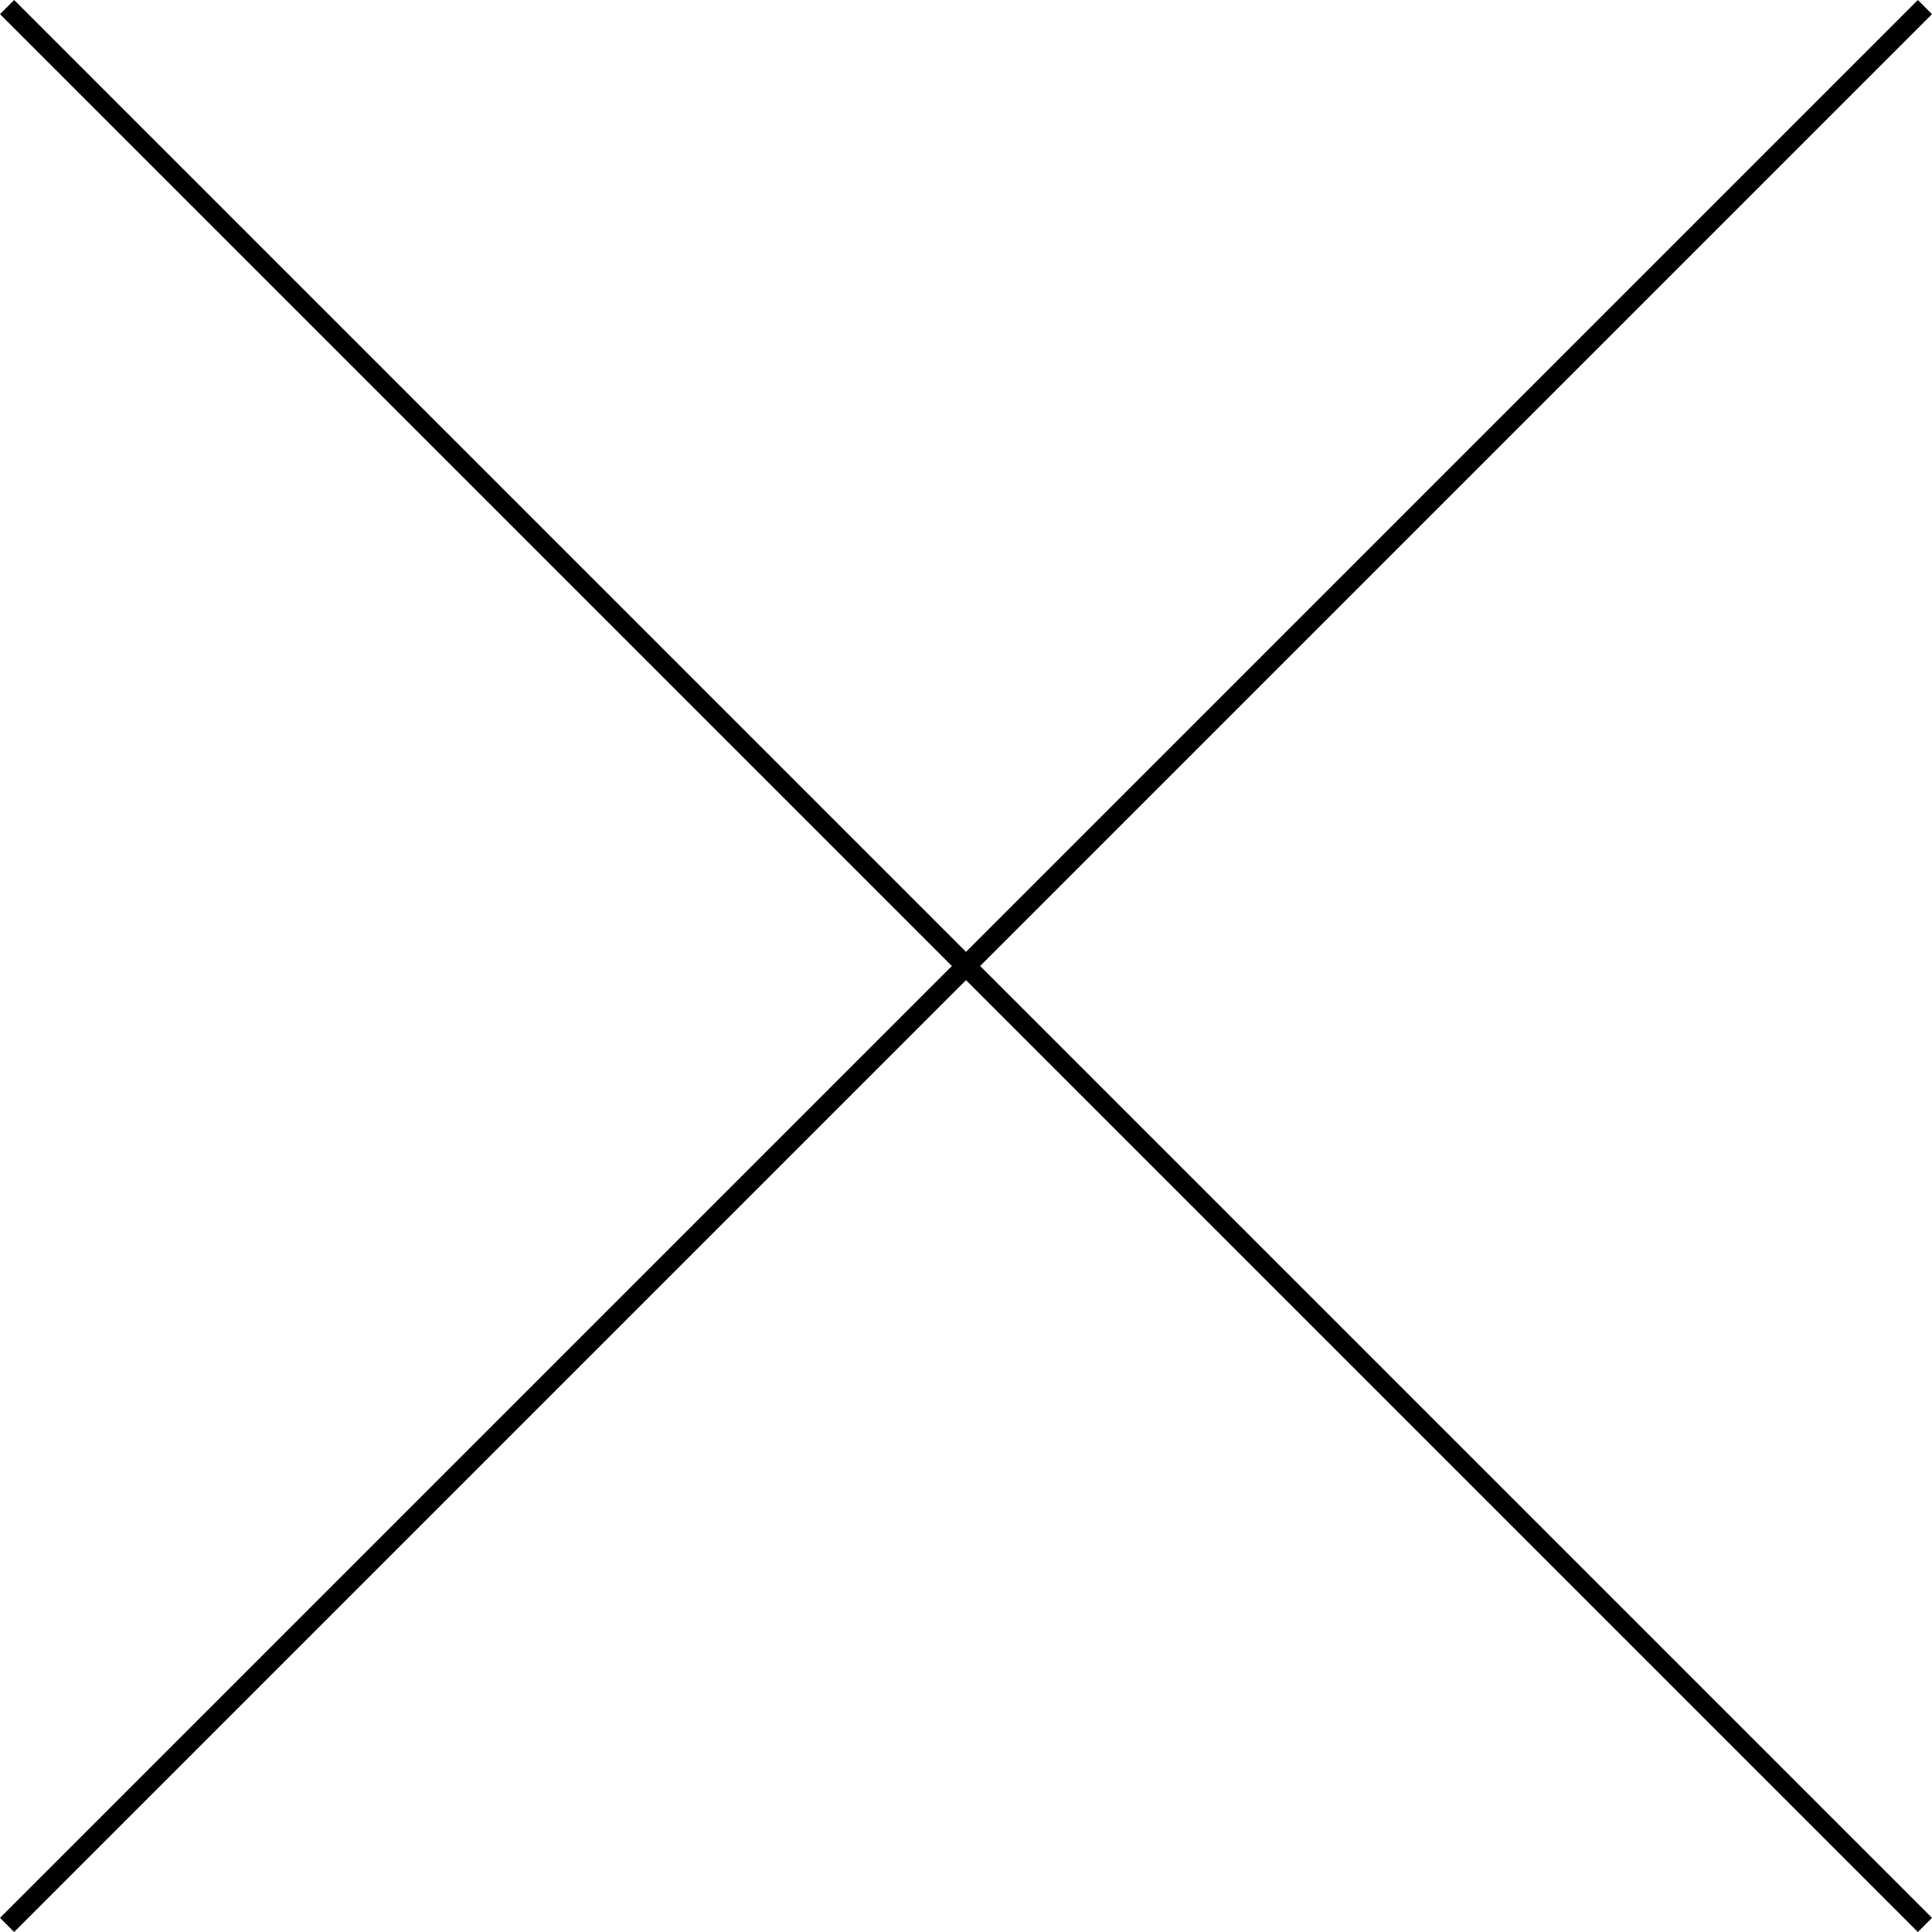
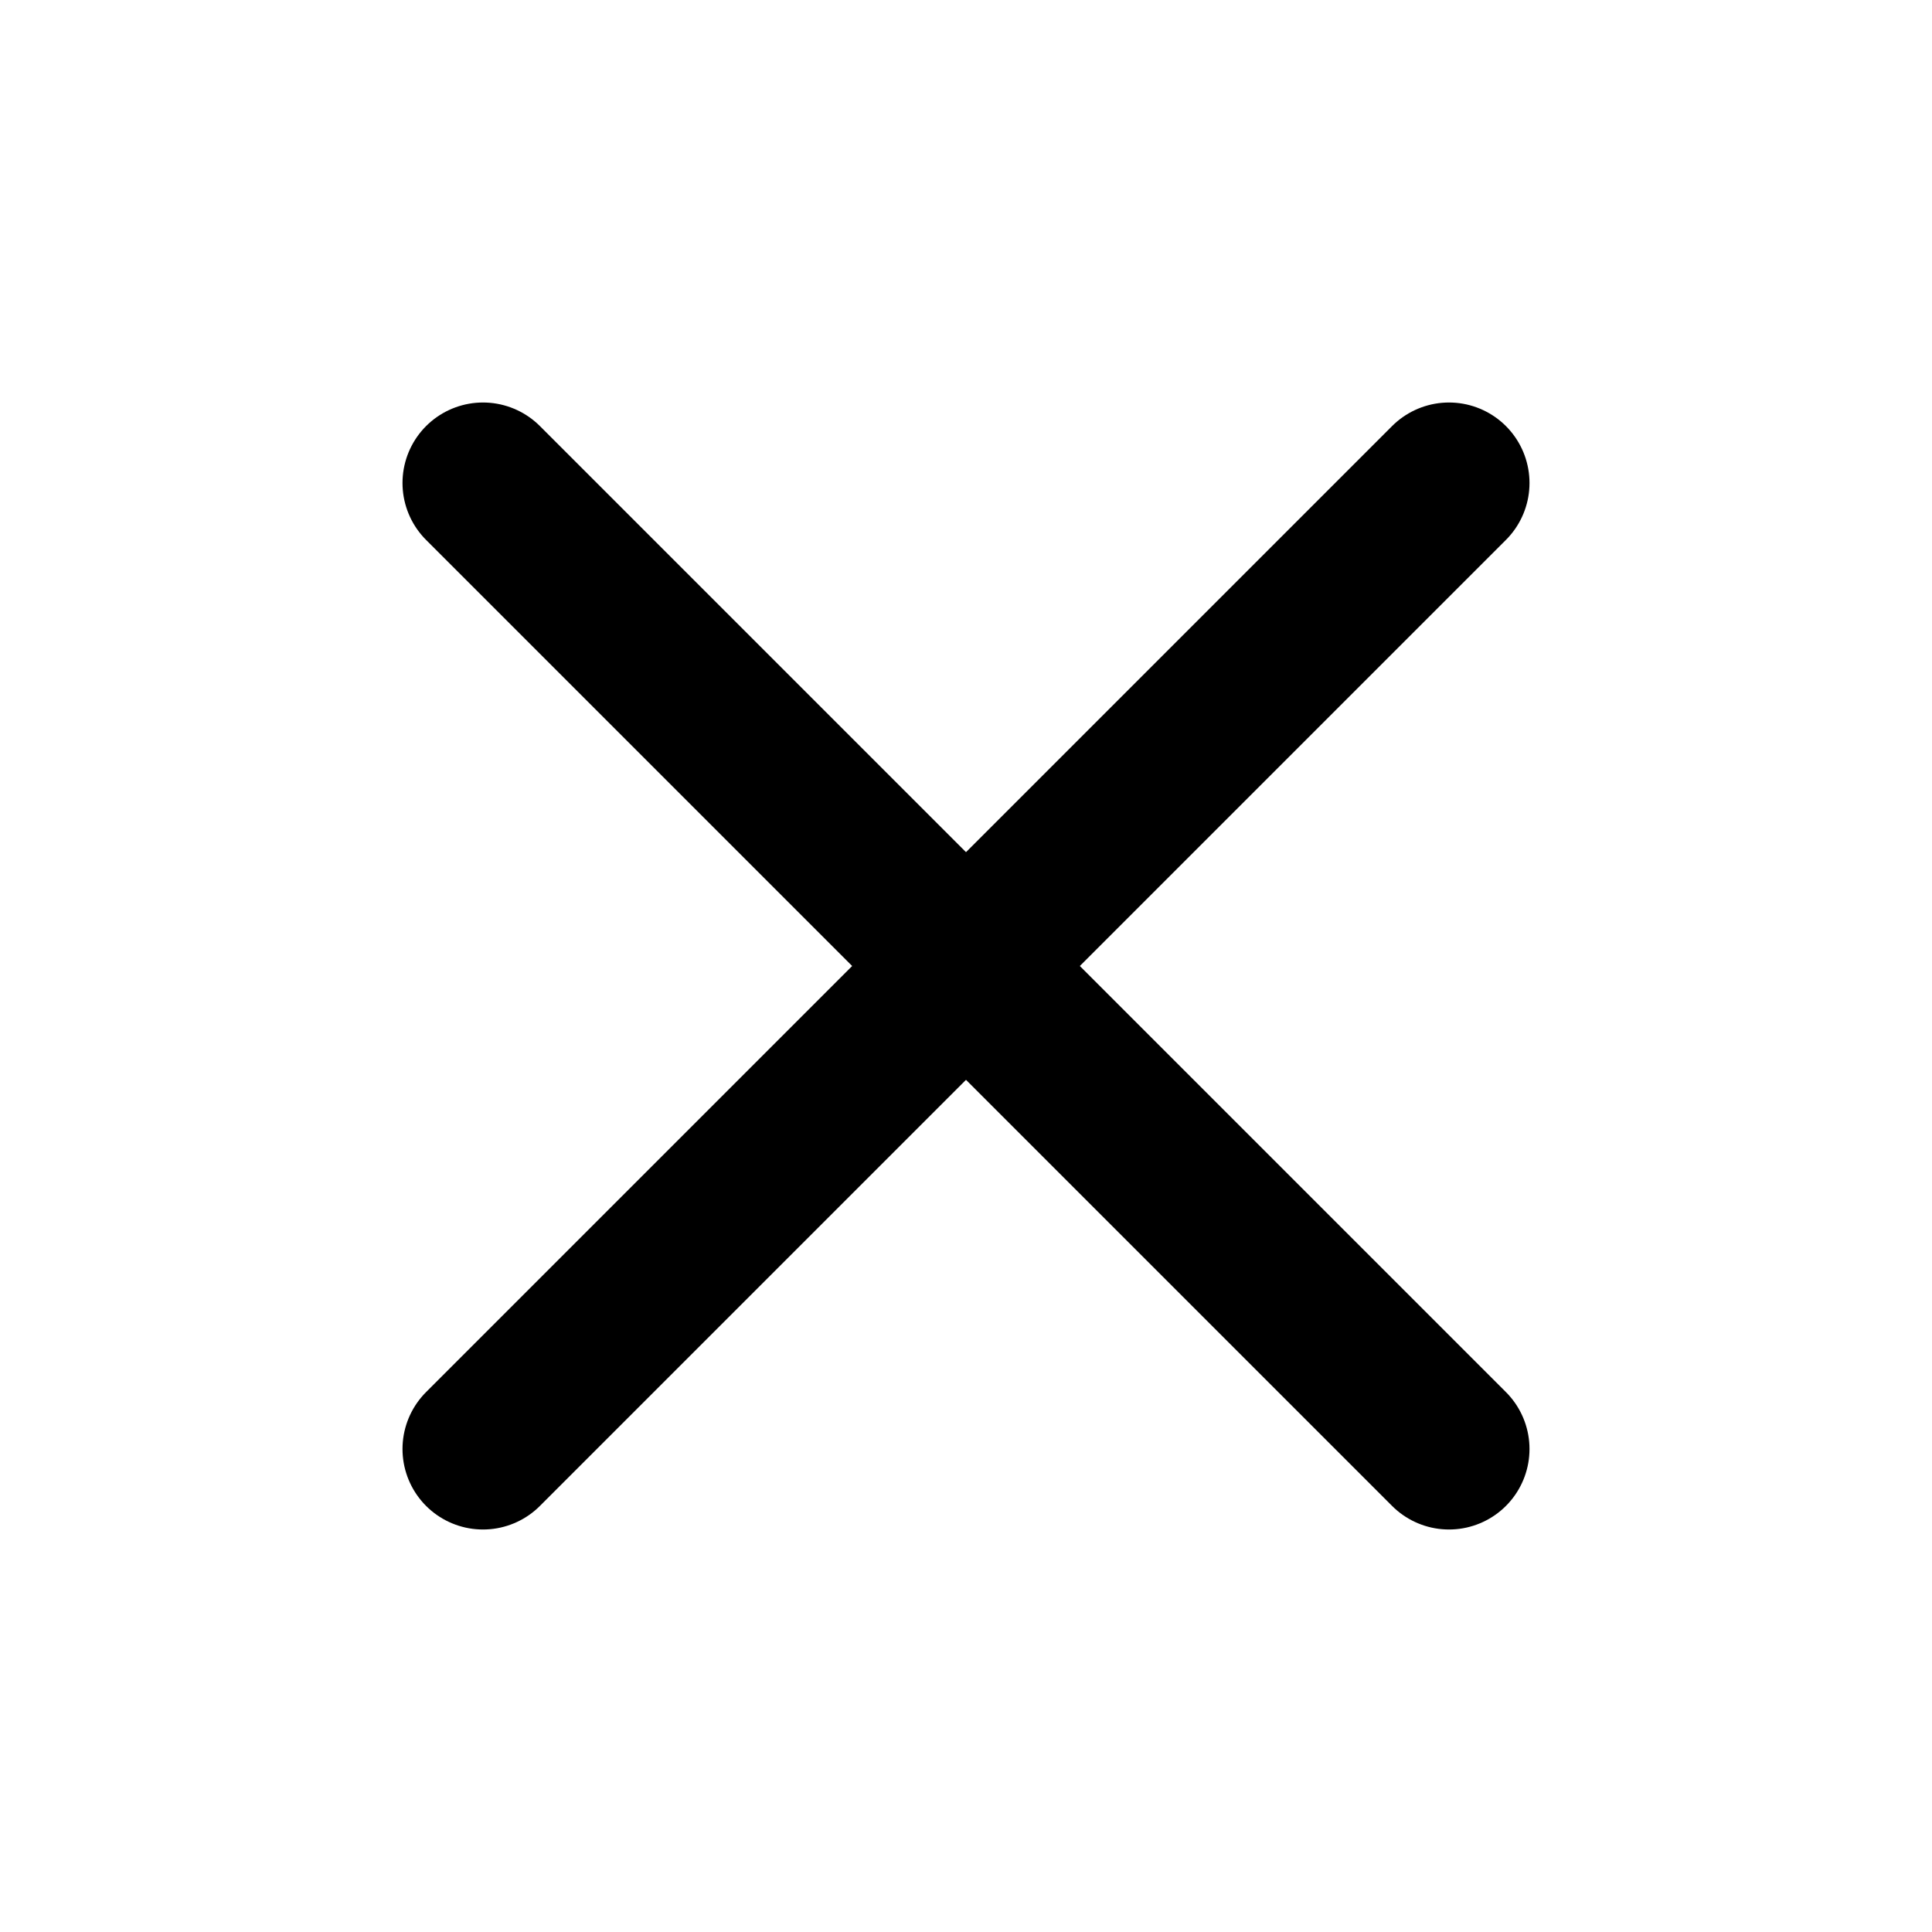
- <svg xmlns="http://www.w3.org/2000/svg" id="Layer_1" data-name="Layer 1" viewBox="0 0 579.74 579.74">
-   <defs>
-     <style>.cls-1{fill:none;stroke:#000;stroke-miterlimit:10;stroke-width:6px;}</style>
-   </defs>
-   <line class="cls-1" x1="2.12" y1="2.12" x2="577.62" y2="577.62" />
-   <line class="cls-1" x1="2.12" y1="577.62" x2="577.62" y2="2.12" />
+ <svg xmlns="http://www.w3.org/2000/svg" width="24" height="24" viewBox="0 0 24 24" fill="none" stroke="currentColor" stroke-width="2" stroke-linecap="round" stroke-linejoin="round" class="feather feather-x">
+   <line x1="18" y1="6" x2="6" y2="18" />
+   <line x1="6" y1="6" x2="18" y2="18" />
</svg>
